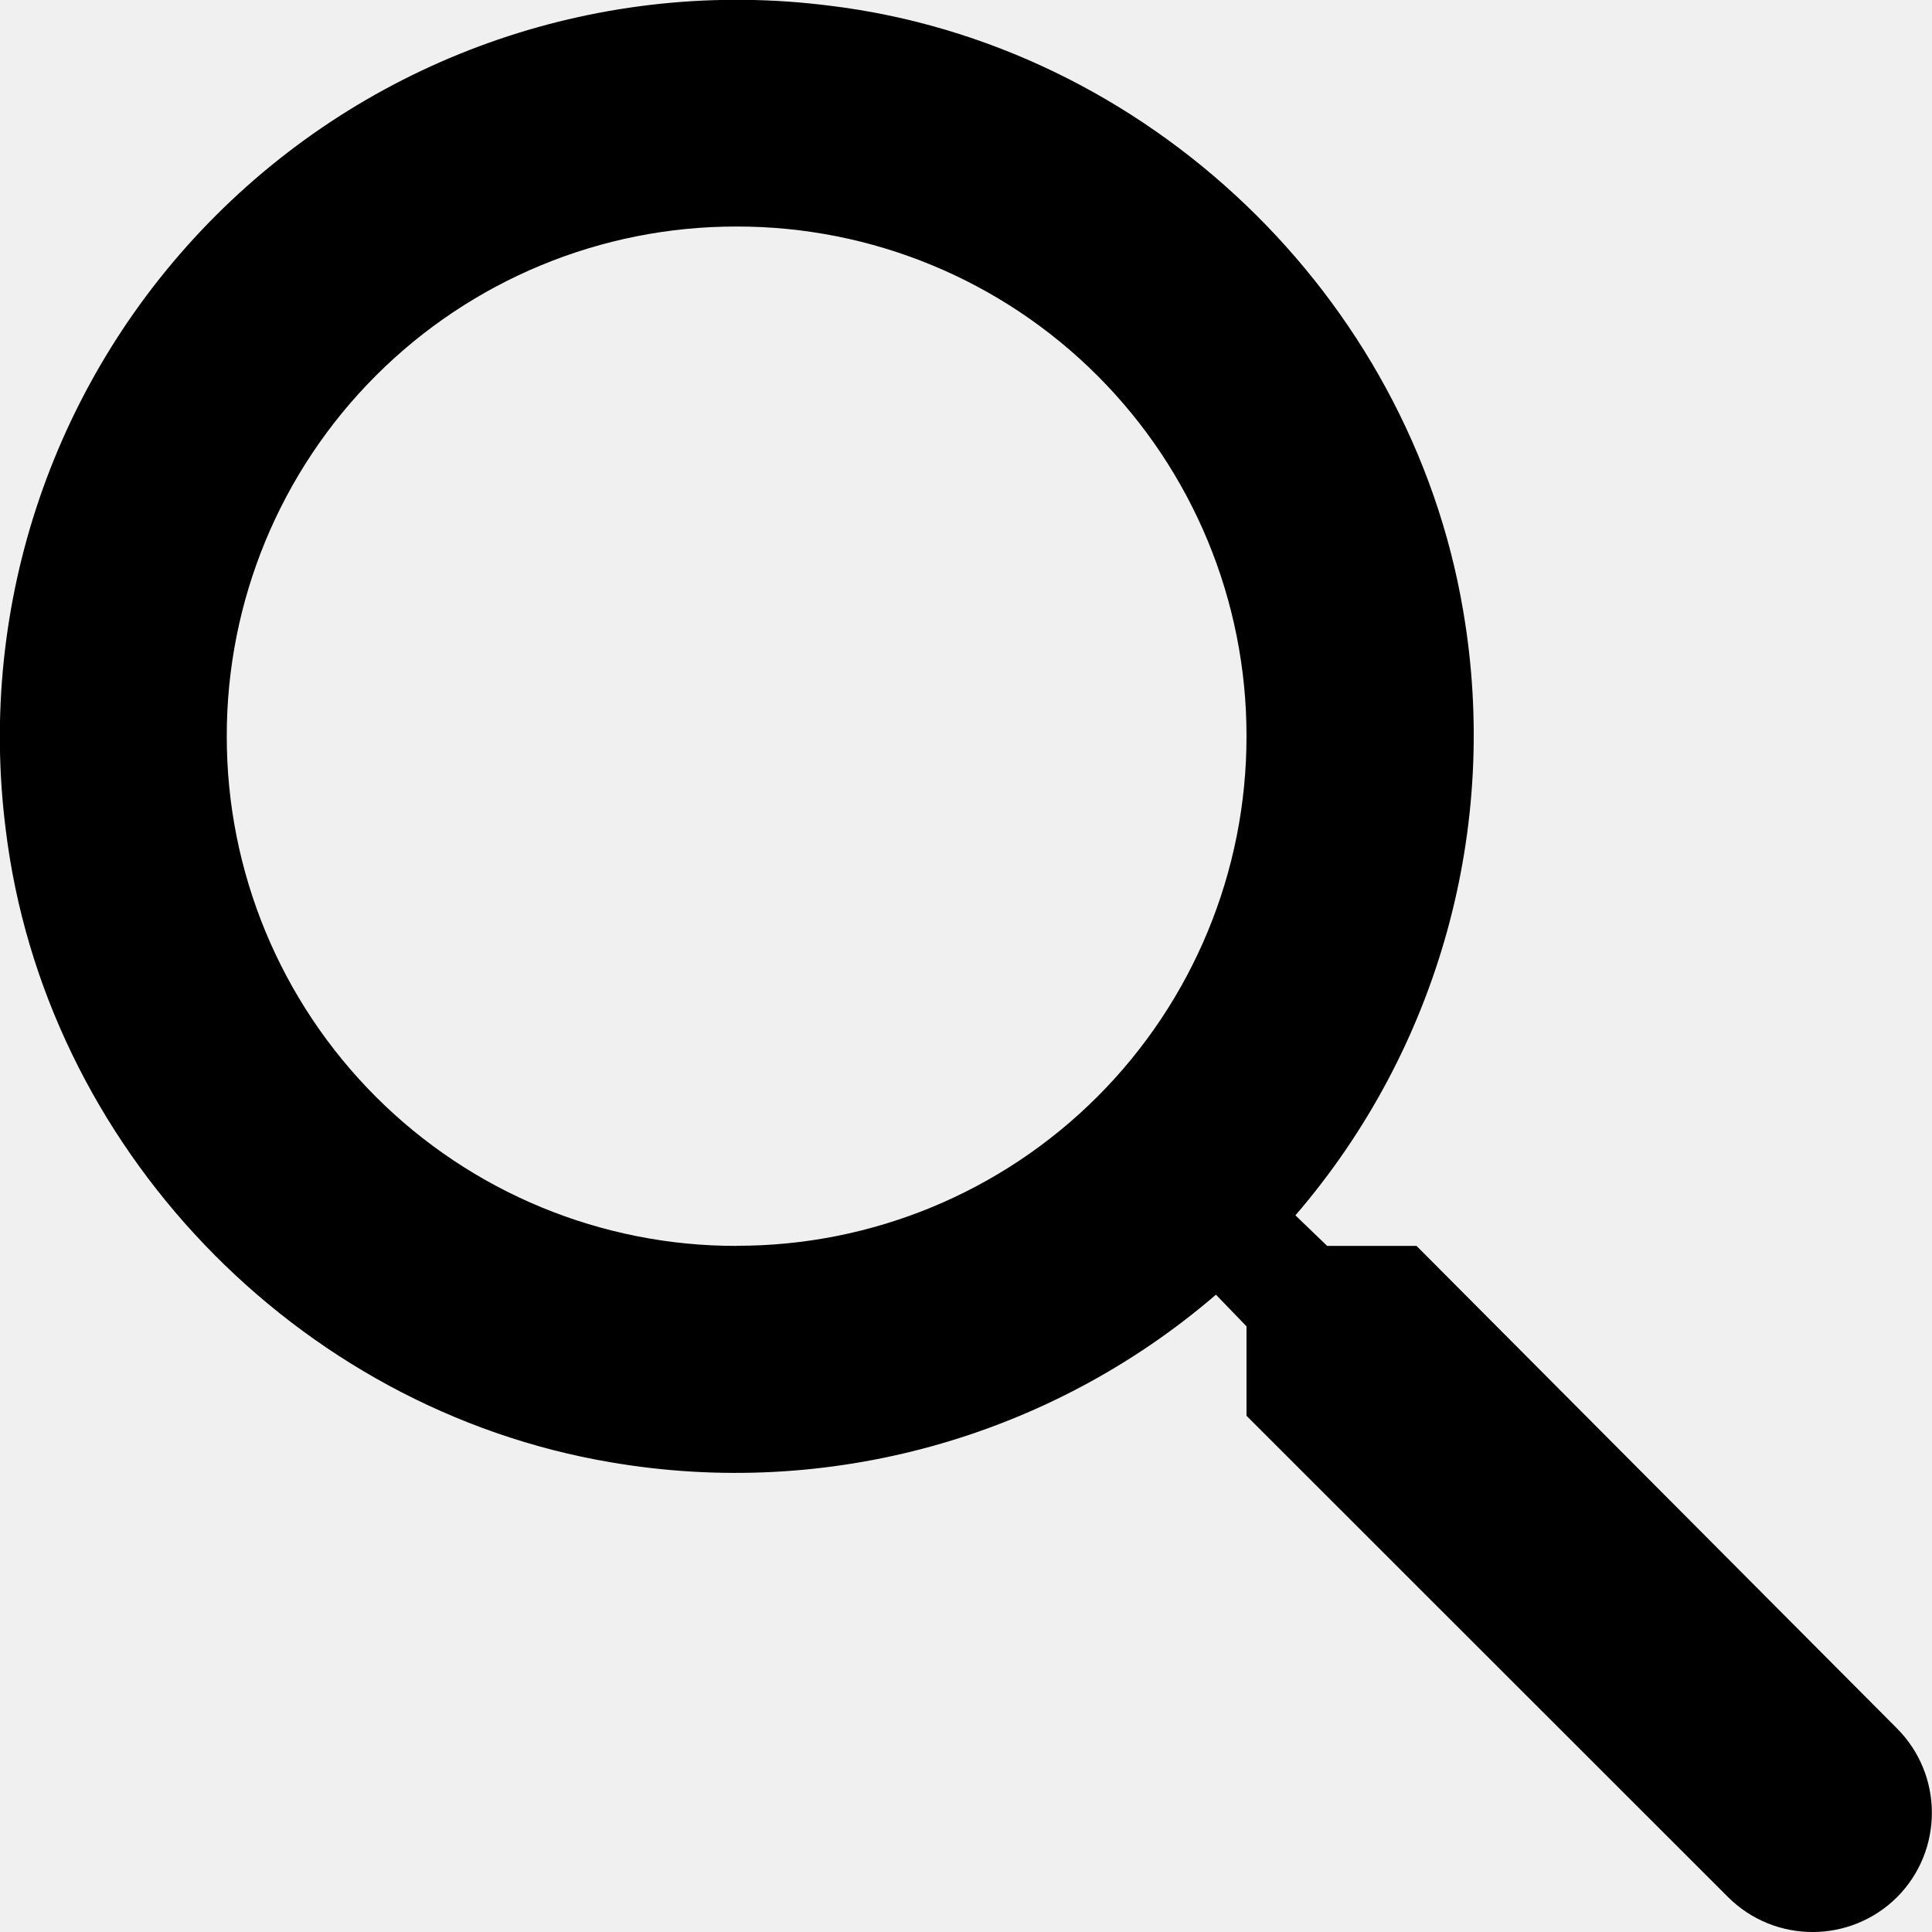
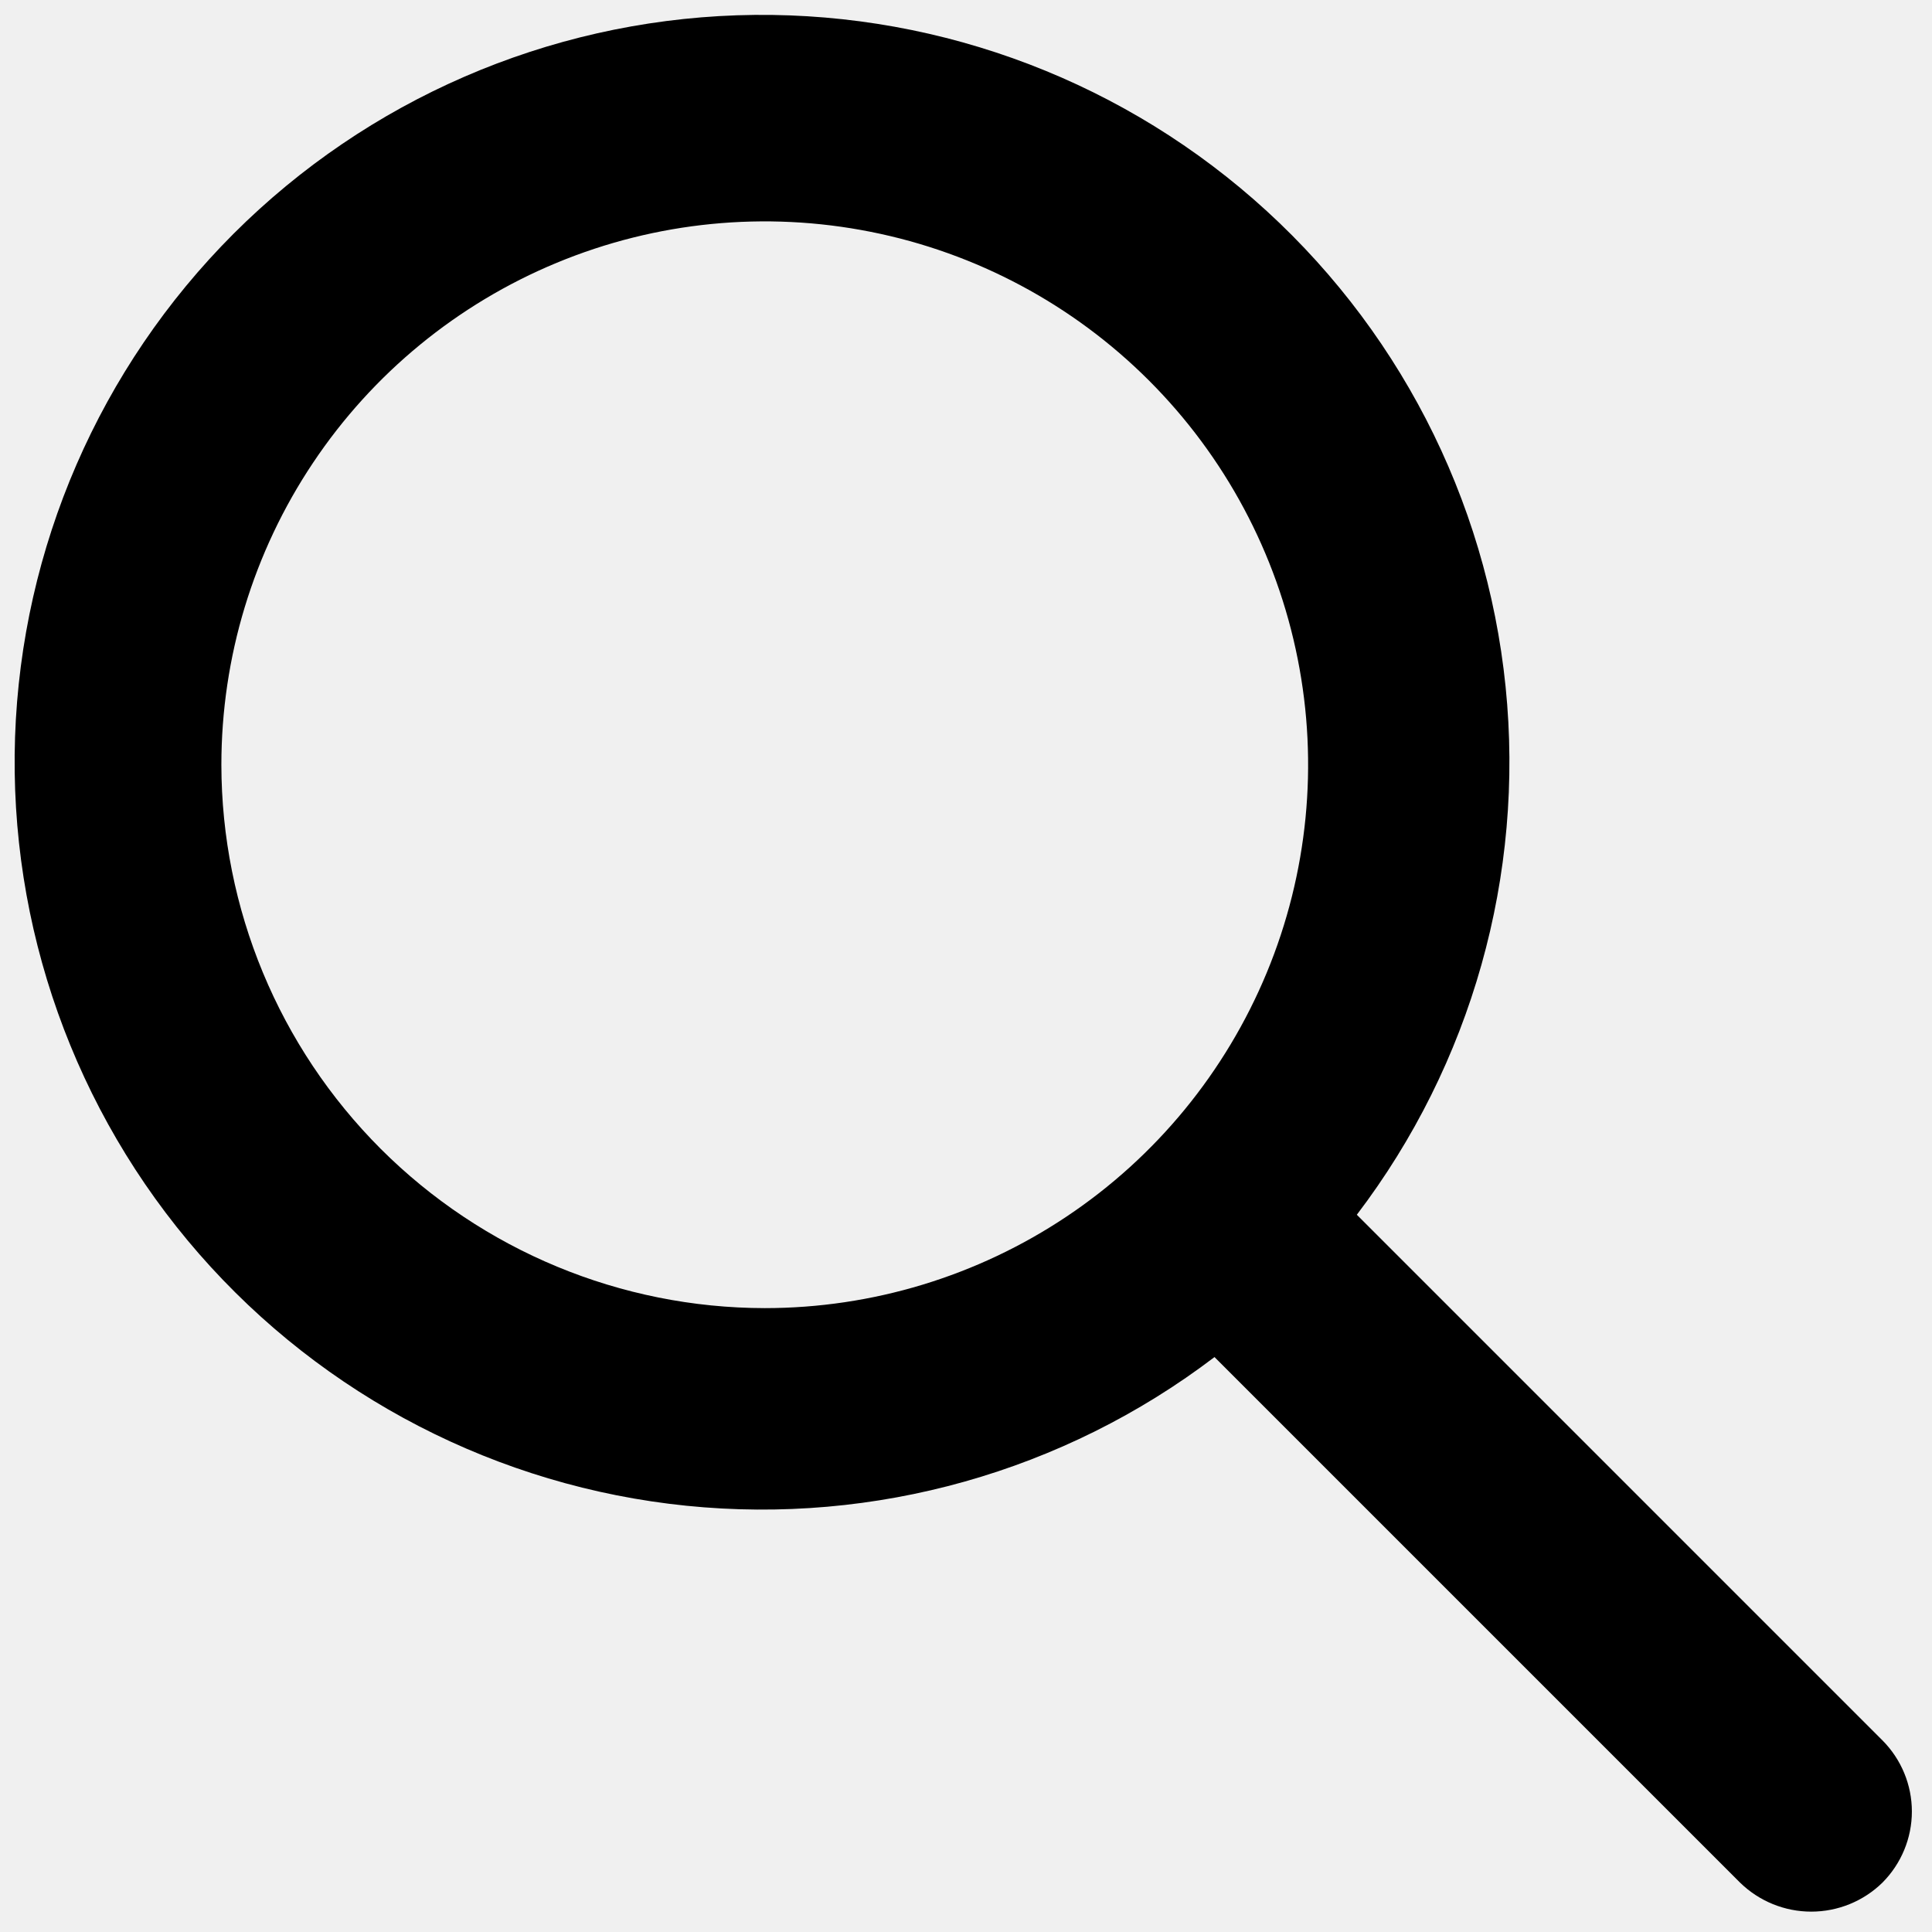
- <svg xmlns="http://www.w3.org/2000/svg" fill="none" viewBox="0 0 16 16">
-   <path fill="currentColor" d="M11.732 10.318h-.741l-.263-.253a6.095 6.095 0 0 0 1.389-5.009C11.676 2.45 9.498.366 6.87.047a6.103 6.103 0 0 0-6.823 6.82c.319 2.626 2.402 4.802 5.011 5.243a6.104 6.104 0 0 0 5.012-1.388l.253.262v.741l3.989 3.987a.992.992 0 0 0 1.398 0 .99.99 0 0 0 0-1.398l-3.979-3.996Zm-5.631 0a4.216 4.216 0 0 1-4.223-4.22A4.216 4.216 0 0 1 6.1 1.876a4.216 4.216 0 0 1 4.223 4.22 4.216 4.216 0 0 1-4.223 4.221Z" />
+ <svg xmlns="http://www.w3.org/2000/svg" width="24" height="24" viewBox="0 0 24 24" fill="none">
+   <g clip-path="url(#clip0_1923_10241)">
+     <path d="M23.384 21.619L16.855 15.09C18.28 13.217 18.941 10.872 18.703 8.53C18.465 6.188 17.346 4.024 15.573 2.476C13.8 0.928 11.505 0.111 9.153 0.19C6.8 0.27 4.566 1.24 2.901 2.904C1.237 4.569 0.267 6.803 0.187 9.156C0.108 11.508 0.925 13.803 2.473 15.576C4.022 17.349 6.186 18.467 8.527 18.705C10.869 18.943 13.214 18.283 15.087 16.858L21.616 23.387C21.853 23.618 22.17 23.747 22.5 23.747C22.83 23.747 23.148 23.618 23.384 23.387C23.618 23.152 23.75 22.834 23.75 22.503C23.75 22.172 23.618 21.854 23.384 21.619ZM2.75 9.5C2.75 8.165 3.146 6.86 3.888 5.75C4.629 4.64 5.684 3.775 6.917 3.264C8.15 2.753 9.508 2.619 10.817 2.88C12.126 3.14 13.329 3.783 14.273 4.727C15.217 5.671 15.86 6.874 16.12 8.183C16.381 9.492 16.247 10.85 15.736 12.083C15.225 13.316 14.36 14.371 13.25 15.112C12.14 15.854 10.835 16.25 9.5 16.25C7.711 16.248 5.995 15.536 4.729 14.271C3.464 13.005 2.752 11.29 2.75 9.5Z" fill="black" />
+   </g>
+   <defs>
+     <clipPath id="clip0_1923_10241">
+       <rect width="24" height="24" fill="white" />
+     </clipPath>
+   </defs>
</svg>
